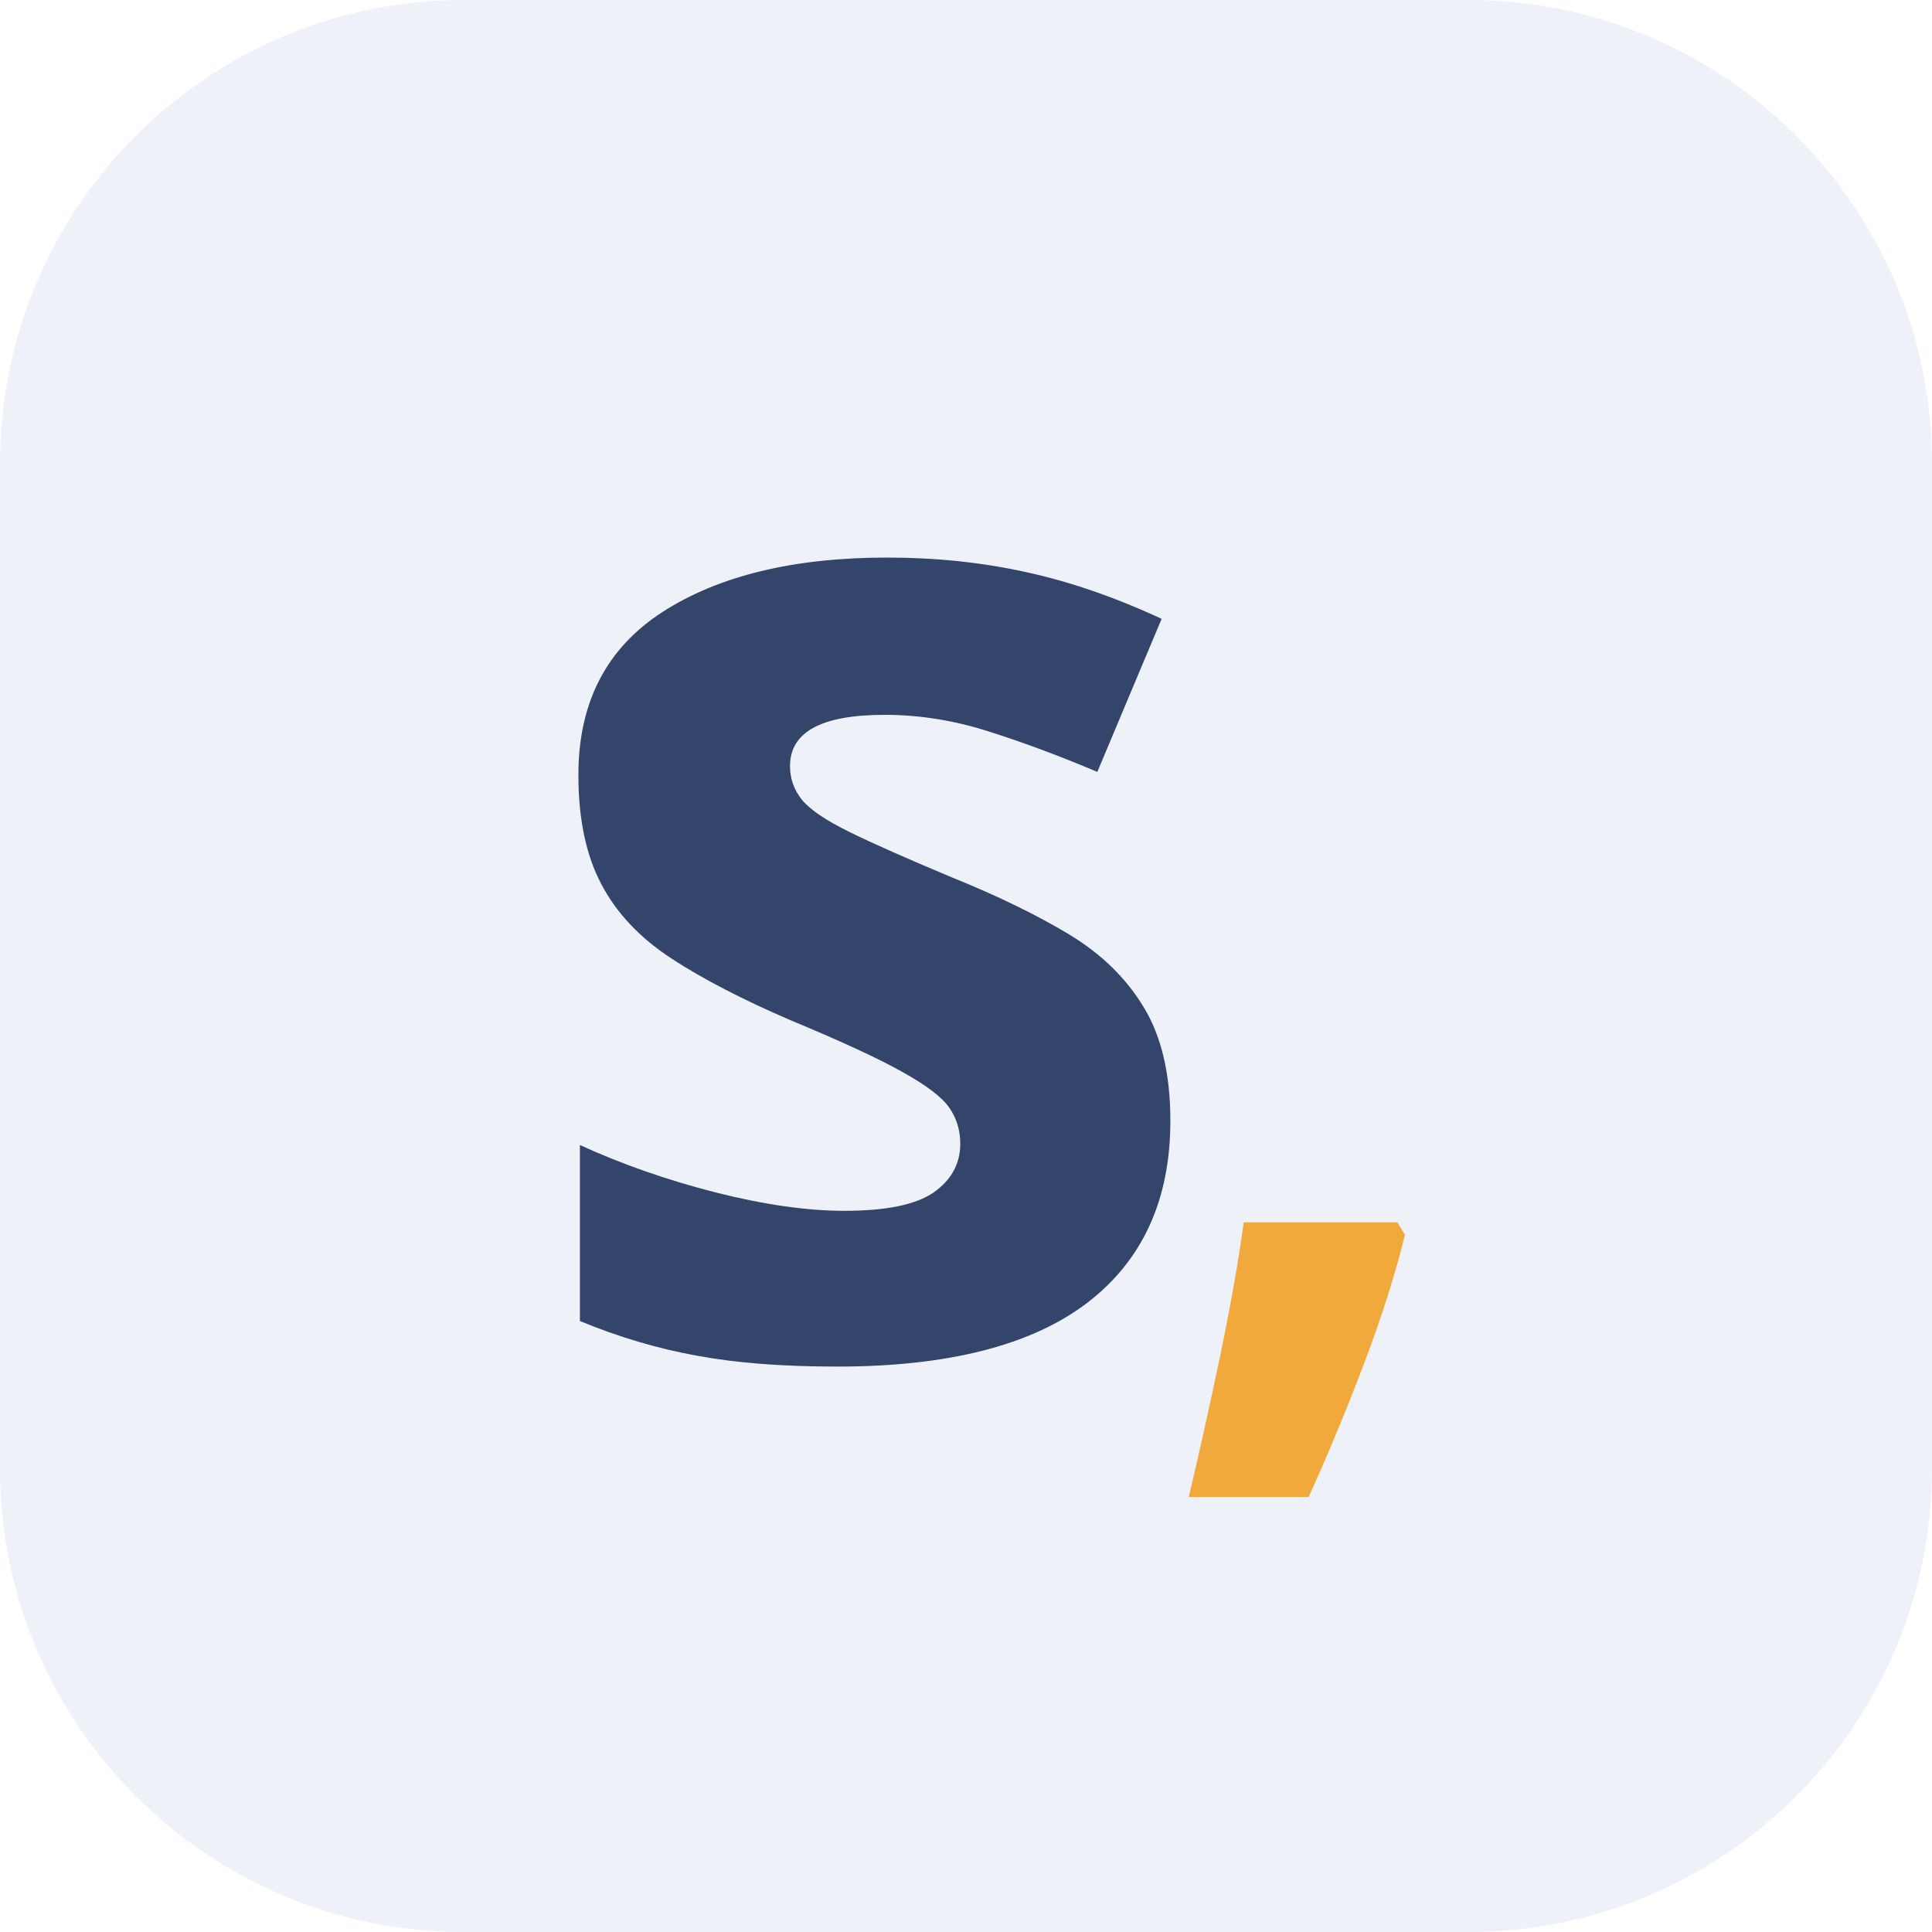
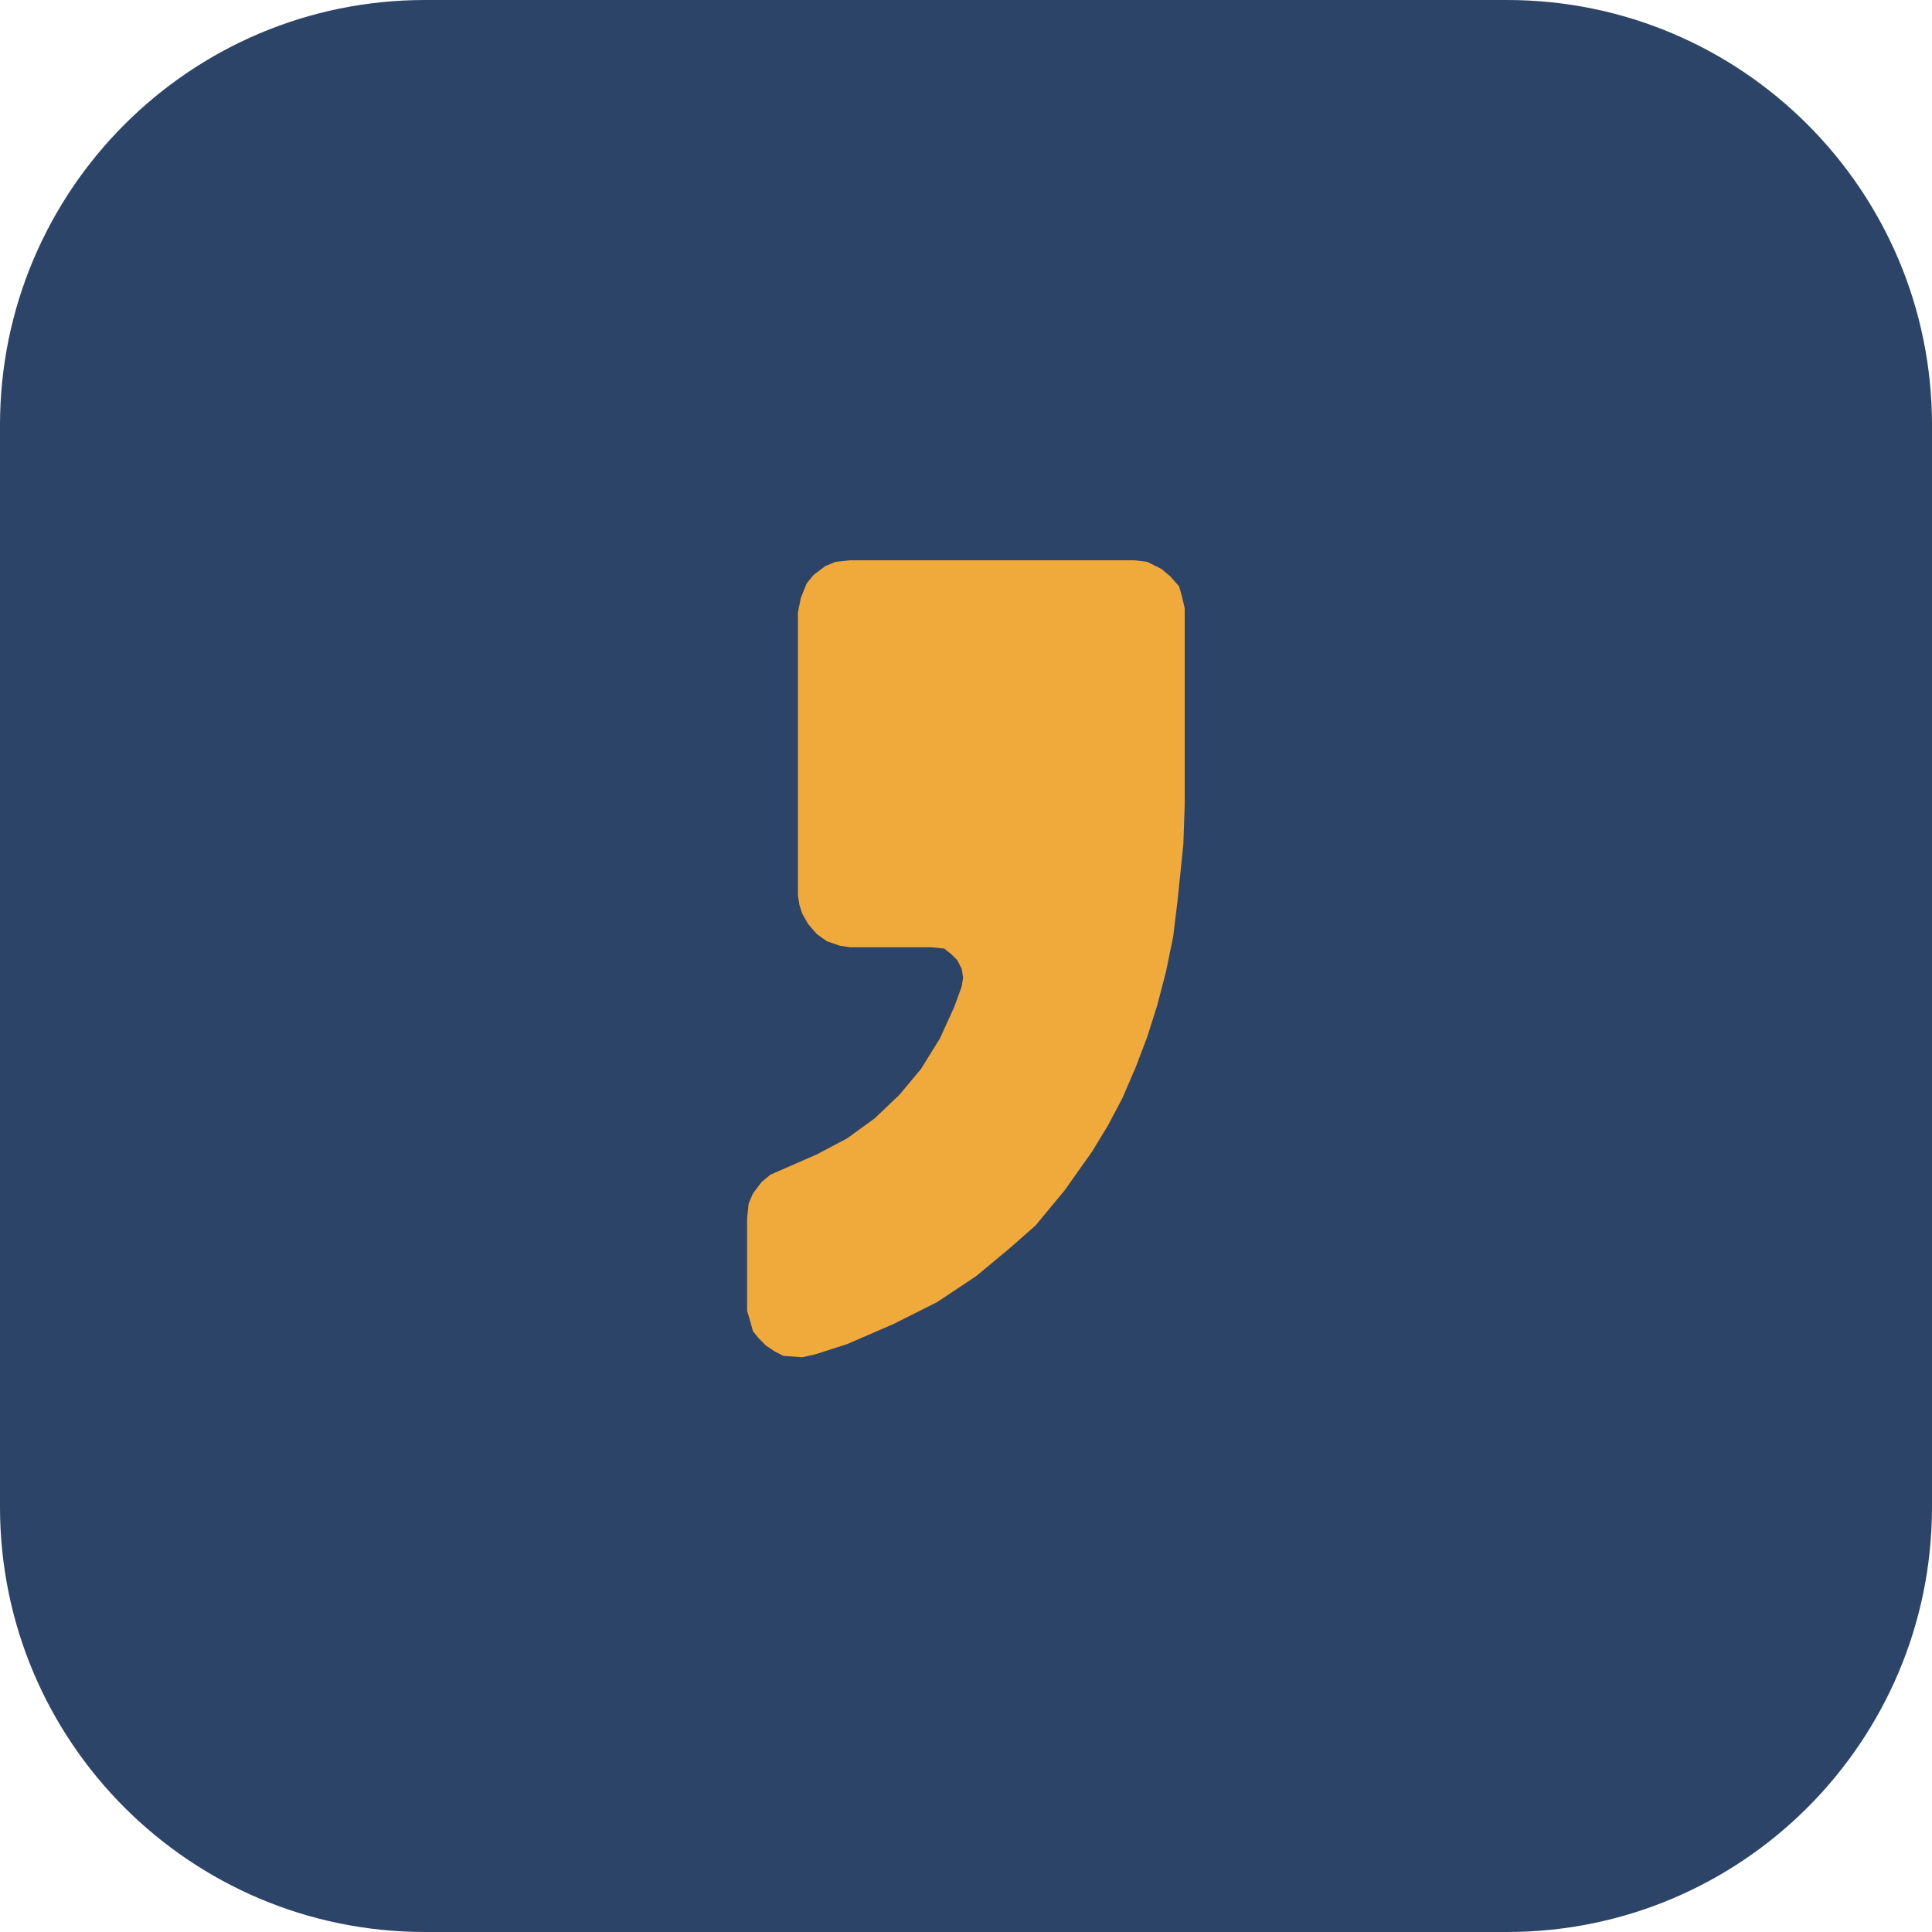
<svg xmlns="http://www.w3.org/2000/svg" viewBox="0 0 100 100">
-   <rect x="0" y="0" width="100" height="100" rx="24" fill="#eef1f8" />
-   <text x="45" y="70" text-anchor="middle" font-family="Plus Jakarta Sans" font-weight="800" font-size="74" fill="#33456b">s</text>
-   <text x="68" y="70" text-anchor="middle" font-family="Plus Jakarta Sans" font-weight="800" font-size="58" fill="#f2a93c">,</text>
+   <rect width="100" height="100" rx="22" fill="#2C4468" />
+   <path fill="#F0A93B" d="M39.88,60.80 L42.28,59.75 L43.85,58.92 L45.28,57.88 L46.55,56.67 L47.67,55.33 L48.65,53.75 L49.40,52.10 L49.78,51.05 L49.85,50.60 L49.78,50.15 L49.55,49.70 L49.25,49.40 L48.88,49.10 L48.20,49.03 L44.00,49.03 L43.47,48.95 L42.80,48.72 L42.28,48.35 L41.83,47.83 L41.53,47.30 L41.38,46.85 L41.30,46.33 L41.30,31.70 L41.45,30.95 L41.75,30.20 L42.12,29.75 L42.72,29.30 L43.25,29.08 L44.00,29.00 L58.70,29.00 L59.38,29.08 L60.12,29.45 L60.57,29.83 L61.03,30.35 L61.18,30.88 L61.32,31.48 L61.32,41.67 L61.25,43.70 L60.95,46.62 L60.72,48.50 L60.35,50.30 L59.90,52.03 L59.38,53.67 L58.78,55.25 L58.10,56.83 L57.35,58.25 L56.53,59.60 L55.10,61.62 L53.60,63.43 L52.33,64.55 L50.53,66.05 L48.50,67.40 L46.25,68.53 L43.85,69.57 L42.20,70.10 L41.53,70.25 L40.55,70.18 L40.10,69.95 L39.65,69.65 L39.28,69.28 L38.97,68.90 L38.83,68.38 L38.67,67.85 L38.67,63.05 L38.75,62.30 L38.97,61.78 L39.42,61.18Z" />
</svg>
